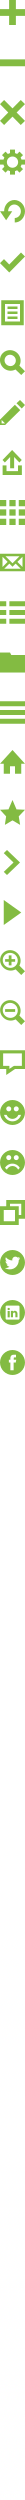
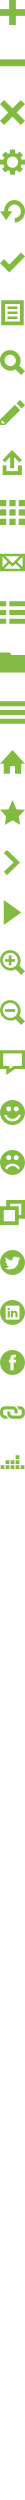
<svg xmlns="http://www.w3.org/2000/svg" version="1.1" id="Layer_1" x="0px" y="0px" viewBox="-10 -208 20 2000" enable-background="new -10 -208 20 2000" xml:space="preserve">
  <path fill="#83BB42" d="M-2-88.3v2.8c-0.6,0.2-1.2,0.4-1.7,0.7l-1.9-1.9l-2.8,2.8l1.9,1.9c-0.3,0.5-0.5,1.1-0.7,1.7H-10v4h2.8  c0.2,0.6,0.4,1.2,0.7,1.7l-1.9,1.9l2.8,2.8l1.9-1.9c0.5,0.3,1.1,0.5,1.7,0.7v2.8h4v-2.8c0.6-0.2,1.2-0.4,1.7-0.7l1.9,1.9l2.8-2.8  l-1.9-1.9c0.3-0.5,0.5-1.1,0.7-1.7H10v-4H7.2C7-80.9,6.8-81.5,6.5-82l1.9-1.9l-2.8-2.8l-1.9,1.9c-0.5-0.3-1.1-0.5-1.7-0.7v-2.8H-2z   M-4.5-78.3c0-2.5,2-4.5,4.5-4.5s4.5,2,4.5,4.5s-2,4.5-4.5,4.5S-4.5-75.8-4.5-78.3z" />
  <path fill="#83BB42" d="M1.5-48c-4.5,0-8.2,4-8.2,9H-10l4.9,7.2l4.9-7.2h-3.3c0-3,2.2-5.4,4.9-5.4S6.7-42,6.7-39s-2.2,5.4-4.9,5.4  v3.6c4.5,0,8.2-4,8.2-9S6.1-48,1.5-48z" />
  <path fill="#83BB42" d="M7.4,118.8L10,116l-4-4l-2.8,2.6L7.4,118.8z M-10,127.7v4.3h4.1l12.1-11.9l-4.3-4.3L-10,127.7z M-6,130.7  h-2.7V128L-6,130.7z" />
  <polygon fill="#83BB42" points="5,445.1 6.1,451.9 0,448.3 -6.1,451.9 -5.1,445.1 -10,439.8 -3.2,439.5 0,432 3.2,439.5 10,439.8   " />
  <polygon fill="#83BB42" points="6,482 -4.4,472 -7,474.5 0.8,482 -7,489.5 -4.4,492 " />
  <polygon fill="#83BB42" points="-2.6,10 10,-2.8 6.8,-6 -2.6,3.6 -6.8,-0.7 -10,2.5 " />
  <path fill="#83BB42" d="M-7.9,172h3.1h9.2h3.1v-3.1v-4.6H4.4v4.6h-9.2v-4.6h-3.1v4.6L-7.9,172z M-1.8,166.6h3.1v-9l4.2,4.4l1.9-2  l-7.7-8l-7.7,8l1.9,2l4.2-4.4v9H-1.8z" />
  <g>
    <rect x="-10" y="353" fill="#83BB42" width="20" height="4" />
    <rect x="-10" y="360" fill="#83BB42" width="20" height="4" />
    <rect x="-10" y="367" fill="#83BB42" width="20" height="4" />
  </g>
  <polygon fill="#83BB42" points="10,-200.7 2.7,-200.7 2.7,-208 -2.7,-208 -2.7,-200.7 -10,-200.7 -10,-195.3 -2.7,-195.3 -2.7,-188   2.7,-188 2.7,-195.3 10,-195.3 " />
  <path fill="#83BB42" d="M10,89l-4.5-4.5c1.7-3.1,1.2-7.2-1.5-9.9c-3.3-3.3-8.5-3.3-11.7-0.2s-3.1,8.4,0.2,11.7  c2.7,2.7,6.7,3.2,9.9,1.5L7,92L10,89z M-5,83.5c-1.8-1.8-1.8-4.6-0.1-6.4s4.6-1.7,6.4,0.1c1.8,1.8,1.8,4.6,0.1,6.4S-3.2,85.2-5,83.5  z" />
  <g>
    <polygon fill="#83BB42" points="-0.8,556.3 -3,556.3 -3,559.3 -5.9,559.3 -5.9,561.4 -3,561.4 -3,564.3 -0.8,564.3 -0.8,561.4    2.1,561.4 2.1,559.3 -0.8,559.3  " />
    <path fill="#83BB42" d="M5.5,564.5c1.7-3.1,1.2-7.2-1.5-9.9c-3.3-3.3-8.5-3.3-11.6-0.2c-3.2,3.2-3.1,8.4,0.2,11.6   c2.7,2.7,6.7,3.2,9.9,1.5L7,572l3-3L5.5,564.5z M2.5,564.6c-2.3,2.3-6.1,2.3-8.5-0.1c-2.4-2.4-2.4-6.2-0.1-8.5   c2.3-2.3,6.1-2.3,8.5,0.1C4.8,558.5,4.8,562.3,2.5,564.6z" />
  </g>
  <g>
    <rect x="-5.9" y="599.3" fill="#83BB42" width="8" height="2.2" />
    <path fill="#83BB42" d="M5.5,604.5c1.7-3.1,1.2-7.2-1.5-9.9c-3.3-3.3-8.5-3.3-11.6-0.2c-3.2,3.2-3.1,8.4,0.2,11.6   c2.7,2.7,6.7,3.2,9.9,1.5L7,612l3-3L5.5,604.5z M2.5,604.6c-2.3,2.3-6.1,2.3-8.5-0.1c-2.4-2.4-2.4-6.2-0.1-8.5   c2.3-2.3,6.1-2.3,8.5,0.1C4.8,598.5,4.8,602.3,2.5,604.6z" />
  </g>
  <polygon fill="#83BB42" points="-7,512 7,522 -7,532 " />
  <path fill="#83BB42" d="M-10,235v14h20v-14H-10z M8,245.6l-4.1-4.1l4.1-4.1V245.6z M0,245.4l2.5-2.5l4.1,4.1H-6.6l4.1-4.1L0,245.4z   M5.6,237L0,242.6l-5.6-5.6H5.6z M-3.9,241.5l-4.1,4.1v-8.2L-3.9,241.5z" />
  <polygon fill="#83BB42" points="-10,403 -7,403 -7,411 -2,411 -2,405 2,405 2,411 7,411 7,403 10,403 0,392 " />
  <g>
    <rect x="-10" y="192" fill="#83BB42" width="5" height="5" />
    <rect x="-10" y="199.5" fill="#83BB42" width="5" height="5" />
    <rect x="-10" y="207" fill="#83BB42" width="5" height="5" />
    <rect x="-2.5" y="192" fill="#83BB42" width="5" height="5" />
    <rect x="-2.5" y="199.5" fill="#83BB42" width="5" height="5" />
    <rect x="-2.5" y="207" fill="#83BB42" width="5" height="5" />
    <rect x="5" y="192" fill="#83BB42" width="5" height="5" />
    <rect x="5" y="199.5" fill="#83BB42" width="5" height="5" />
    <rect x="5" y="207" fill="#83BB42" width="5" height="5" />
  </g>
  <g>
    <rect x="-10" y="273" fill="#83BB42" width="5" height="4" />
    <rect x="-10" y="280" fill="#83BB42" width="5" height="4" />
    <rect x="-10" y="287" fill="#83BB42" width="5" height="4" />
    <rect x="-2.5" y="273" fill="#83BB42" width="12.5" height="4" />
    <rect x="-2.5" y="280" fill="#83BB42" width="12.5" height="4" />
    <rect x="-2.5" y="287" fill="#83BB42" width="12.5" height="4" />
  </g>
  <g>
    <path fill="#83BB42" d="M-9,32.2v20H9v-20H-9z M6,49.2H-6v-14H6V49.2z" />
    <rect x="-4" y="37.2" fill="#83BB42" width="8" height="2" />
    <rect x="-4" y="41.2" fill="#83BB42" width="8" height="2" />
    <rect x="-4" y="45.2" fill="#83BB42" width="8" height="2" />
  </g>
  <rect x="-10" y="-160.5" fill="#83BB42" width="20" height="5.5" />
  <polygon fill="#83BB42" points="10,-124.7 6.6,-128 0,-121.3 -6.7,-128 -10,-124.7 -3.4,-118 -10,-111.3 -6.7,-108 0,-114.7   6.6,-108 10,-111.3 3.3,-118 " />
  <polygon fill="#83BB42" points="-2,314 -10,314 -10,330 10,330 10,316 -1,316 " />
  <path fill="#83BB42" d="M7.5,634.7v10H2H1.2l-0.9,0.5l-2.8,1.9v-2.4h-2h-3v-10H7.5 M10,632.2h-20v15h5v4.8l7-4.8h8V632.2L10,632.2z" />
  <path fill="#83BB42" d="M0,672c-5.5,0-10,4.5-10,10c0,5.5,4.5,10,10,10s10-4.5,10-10C10,676.5,5.5,672,0,672z M3,677.1  c1.1,0,2,0.9,2,2c0,1.1-0.9,2-2,2s-2-0.9-2-2C1,678,1.9,677.1,3,677.1z M-3,677.1c1.1,0,2,0.9,2,2c0,1.1-0.9,2-2,2s-2-0.9-2-2  C-5,678-4.1,677.1-3,677.1z M0,689.1c-3.2,0-6-2.2-6.8-5.2h2.1c0.7,1.9,2.5,3.2,4.7,3.2s3.9-1.3,4.7-3.2h2.1  C6,686.9,3.2,689.1,0,689.1z" />
  <path fill="#83BB42" d="M0,712c-5.5,0-10,4.5-10,10c0,5.5,4.5,10,10,10s10-4.5,10-10C10,716.5,5.5,712,0,712z M3,716.1  c1.1,0,2,0.9,2,2c0,1.1-0.9,2-2,2s-2-0.9-2-2C1,717,1.9,716.1,3,716.1z M-3,716.1c1.1,0,2,0.9,2,2c0,1.1-0.9,2-2,2s-2-0.9-2-2  C-5,717-4.1,716.1-3,716.1z M4.5,727.7c-0.8-1.7-2.5-2.9-4.5-2.9s-3.7,1.2-4.5,2.9c-0.6-0.4-1-0.9-1.5-1.5c1.2-2,3.4-3.3,5.9-3.3  s4.7,1.3,5.9,3.3C5.5,726.8,5,727.3,4.5,727.7z" />
  <path fill-rule="evenodd" clip-rule="evenodd" fill="#83BB42" d="M10,752H-5v5h-5v15H5v-5h5V752z M2,769h-9v-9h9V769z M7,764H5v-7  h-7v-2h9V764z" />
  <path fill-rule="evenodd" clip-rule="evenodd" fill="#83BB42" d="M5,800c0,0.1,0,0.2,0,0.3c0,3.3-2.5,7.2-7.2,7.2  c-1.4,0-2.8-0.4-3.9-1.1c0.2,0,0.4,0,0.6,0c1.2,0,2.3-0.4,3.1-1.1c-1.1,0-2-0.8-2.4-1.8c0.2,0,0.3,0,0.5,0c0.2,0,0.5,0,0.7-0.1  c-1.2-0.2-2-1.2-2-2.5v0c0.3,0.2,0.7,0.3,1.1,0.3c-0.7-0.5-1.1-1.2-1.1-2.1c0-0.5,0.1-0.9,0.3-1.3c1.2,1.5,3.1,2.5,5.2,2.6  c0-0.2-0.1-0.4-0.1-0.6c0-1.4,1.1-2.5,2.5-2.5c0.7,0,1.4,0.3,1.8,0.8c0.6-0.1,1.1-0.3,1.6-0.6c-0.2,0.6-0.6,1.1-1.1,1.4  c0.5-0.1,1-0.2,1.4-0.4C6,799.2,5.5,799.6,5,800z M0,792c-5.5,0-10,4.5-10,10c0,5.5,4.5,10,10,10s10-4.5,10-10  C10,796.5,5.5,792,0,792z" />
  <g>
    <path fill-rule="evenodd" clip-rule="evenodd" fill="#83BB42" d="M5.6,846.9c0,0.4-0.4,0.8-0.8,0.8h-9.5c-0.5,0-0.8-0.4-0.8-0.8   v-9.6c0-0.4,0.4-0.8,0.8-0.8h9.5c0.5,0,0.8,0.4,0.8,0.8V846.9z M0,832c-5.5,0-10,4.5-10,10s4.5,10,10,10s10-4.5,10-10   S5.5,832,0,832z" />
    <path fill="#83BB42" d="M1.9,840.6c-0.9,0-1.3,0.5-1.5,0.8v0h0l0,0v-0.7h-1.7c0,0.5,0,5.1,0,5.1h1.7V843c0-0.2,0-0.3,0.1-0.4   c0.1-0.3,0.4-0.6,0.9-0.6c0.6,0,0.9,0.5,0.9,1.1v2.7h1.7v-2.9C3.9,841.4,3,840.6,1.9,840.6z" />
    <path fill="#83BB42" d="M-3,838.3c-0.6,0-1,0.4-1,0.9c0,0.5,0.4,0.9,0.9,0.9h0c0.6,0,1-0.4,1-0.9C-2.1,838.7-2.5,838.3-3,838.3z" />
    <rect x="-3.9" y="840.8" fill="#83BB42" width="1.7" height="5.1" />
  </g>
  <path fill-rule="evenodd" clip-rule="evenodd" fill="#83BB42" d="M2.6,882H0.9v6.2h-2.6V882h-1.2v-2.2h1.2v-1.4c0-1,0.5-2.6,2.6-2.6  l1.9,0v2.1H1.5c-0.2,0-0.5,0.1-0.5,0.6v1.3h2L2.6,882z M0,872c-5.5,0-10,4.5-10,10c0,5.5,4.5,10,10,10s10-4.5,10-10  C10,876.5,5.5,872,0,872z" />
+   <g>
+     <path fill="#83BB42" d="M0,919.5L0,919.5L0,919.5C0,919.5,0,919.5,0,919.5z" />
+     <path fill="#83BB42" d="M5.9,917H3.3c0,0,1.4,0.9,1.6,2.5h0.9h0c0.9,0,1.6,0.7,1.6,1.6v1.7c0,0.9-0.7,1.7-1.6,1.7H0   c-0.9,0-1.7-0.8-1.7-1.7v-1.6h-2.5v1.6c0,0.6,0.1,1.2,0.4,1.7C-3.2,926-1.7,927,0,927h5.8c2.3,0,4.1-1.9,4.1-4.2v-1.7   C10,918.8,8.2,917,5.9,917z" />
+     <path fill="#83BB42" d="M3.8,919.5C3.2,918,1.7,917,0,917h-5.8c-2.3,0-4.2,1.8-4.2,4.1v1.7c0,2.3,1.9,4.2,4.2,4.2h2.5   c0,0-1.3-0.9-1.7-2.5h-0.8c-0.9,0-1.7-0.8-1.7-1.7v-1.7c0-0.9,0.8-1.6,1.7-1.6H0h0c0.9,0,1.6,0.7,1.6,1.6v1.7c0,0,0,0,0,0h2.5   c0,0,0,0,0,0v-1.7C4.2,920.6,4,920,3.8,919.5z" />
+   </g>
+   <g>
+     <rect x="-9.5" y="964.2" fill-rule="evenodd" clip-rule="evenodd" fill="#83BB42" width="3" height="3" />
+     <rect x="-5.5" y="964.2" fill-rule="evenodd" clip-rule="evenodd" fill="#83BB42" width="3" height="3" />
+     <rect x="-1.5" y="964.2" fill-rule="evenodd" clip-rule="evenodd" fill="#83BB42" width="3" height="3" />
+     <rect x="2.5" y="964.2" fill-rule="evenodd" clip-rule="evenodd" fill="#83BB42" width="3" height="3" />
+     <rect x="-5.5" y="960.2" fill-rule="evenodd" clip-rule="evenodd" fill="#83BB42" width="3" height="3" />
+     <rect x="-1.5" y="960.2" fill-rule="evenodd" clip-rule="evenodd" fill="#83BB42" width="3" height="3" />
+     <rect x="2.5" y="960.2" fill-rule="evenodd" clip-rule="evenodd" fill="#83BB42" width="3" height="3" />
+     <rect x="2.5" y="956.2" fill-rule="evenodd" clip-rule="evenodd" fill="#83BB42" width="3" height="3" />
+     <rect x="6.5" y="964.2" fill-rule="evenodd" clip-rule="evenodd" fill="#83BB42" width="3" height="3" />
+   </g>
</svg>
